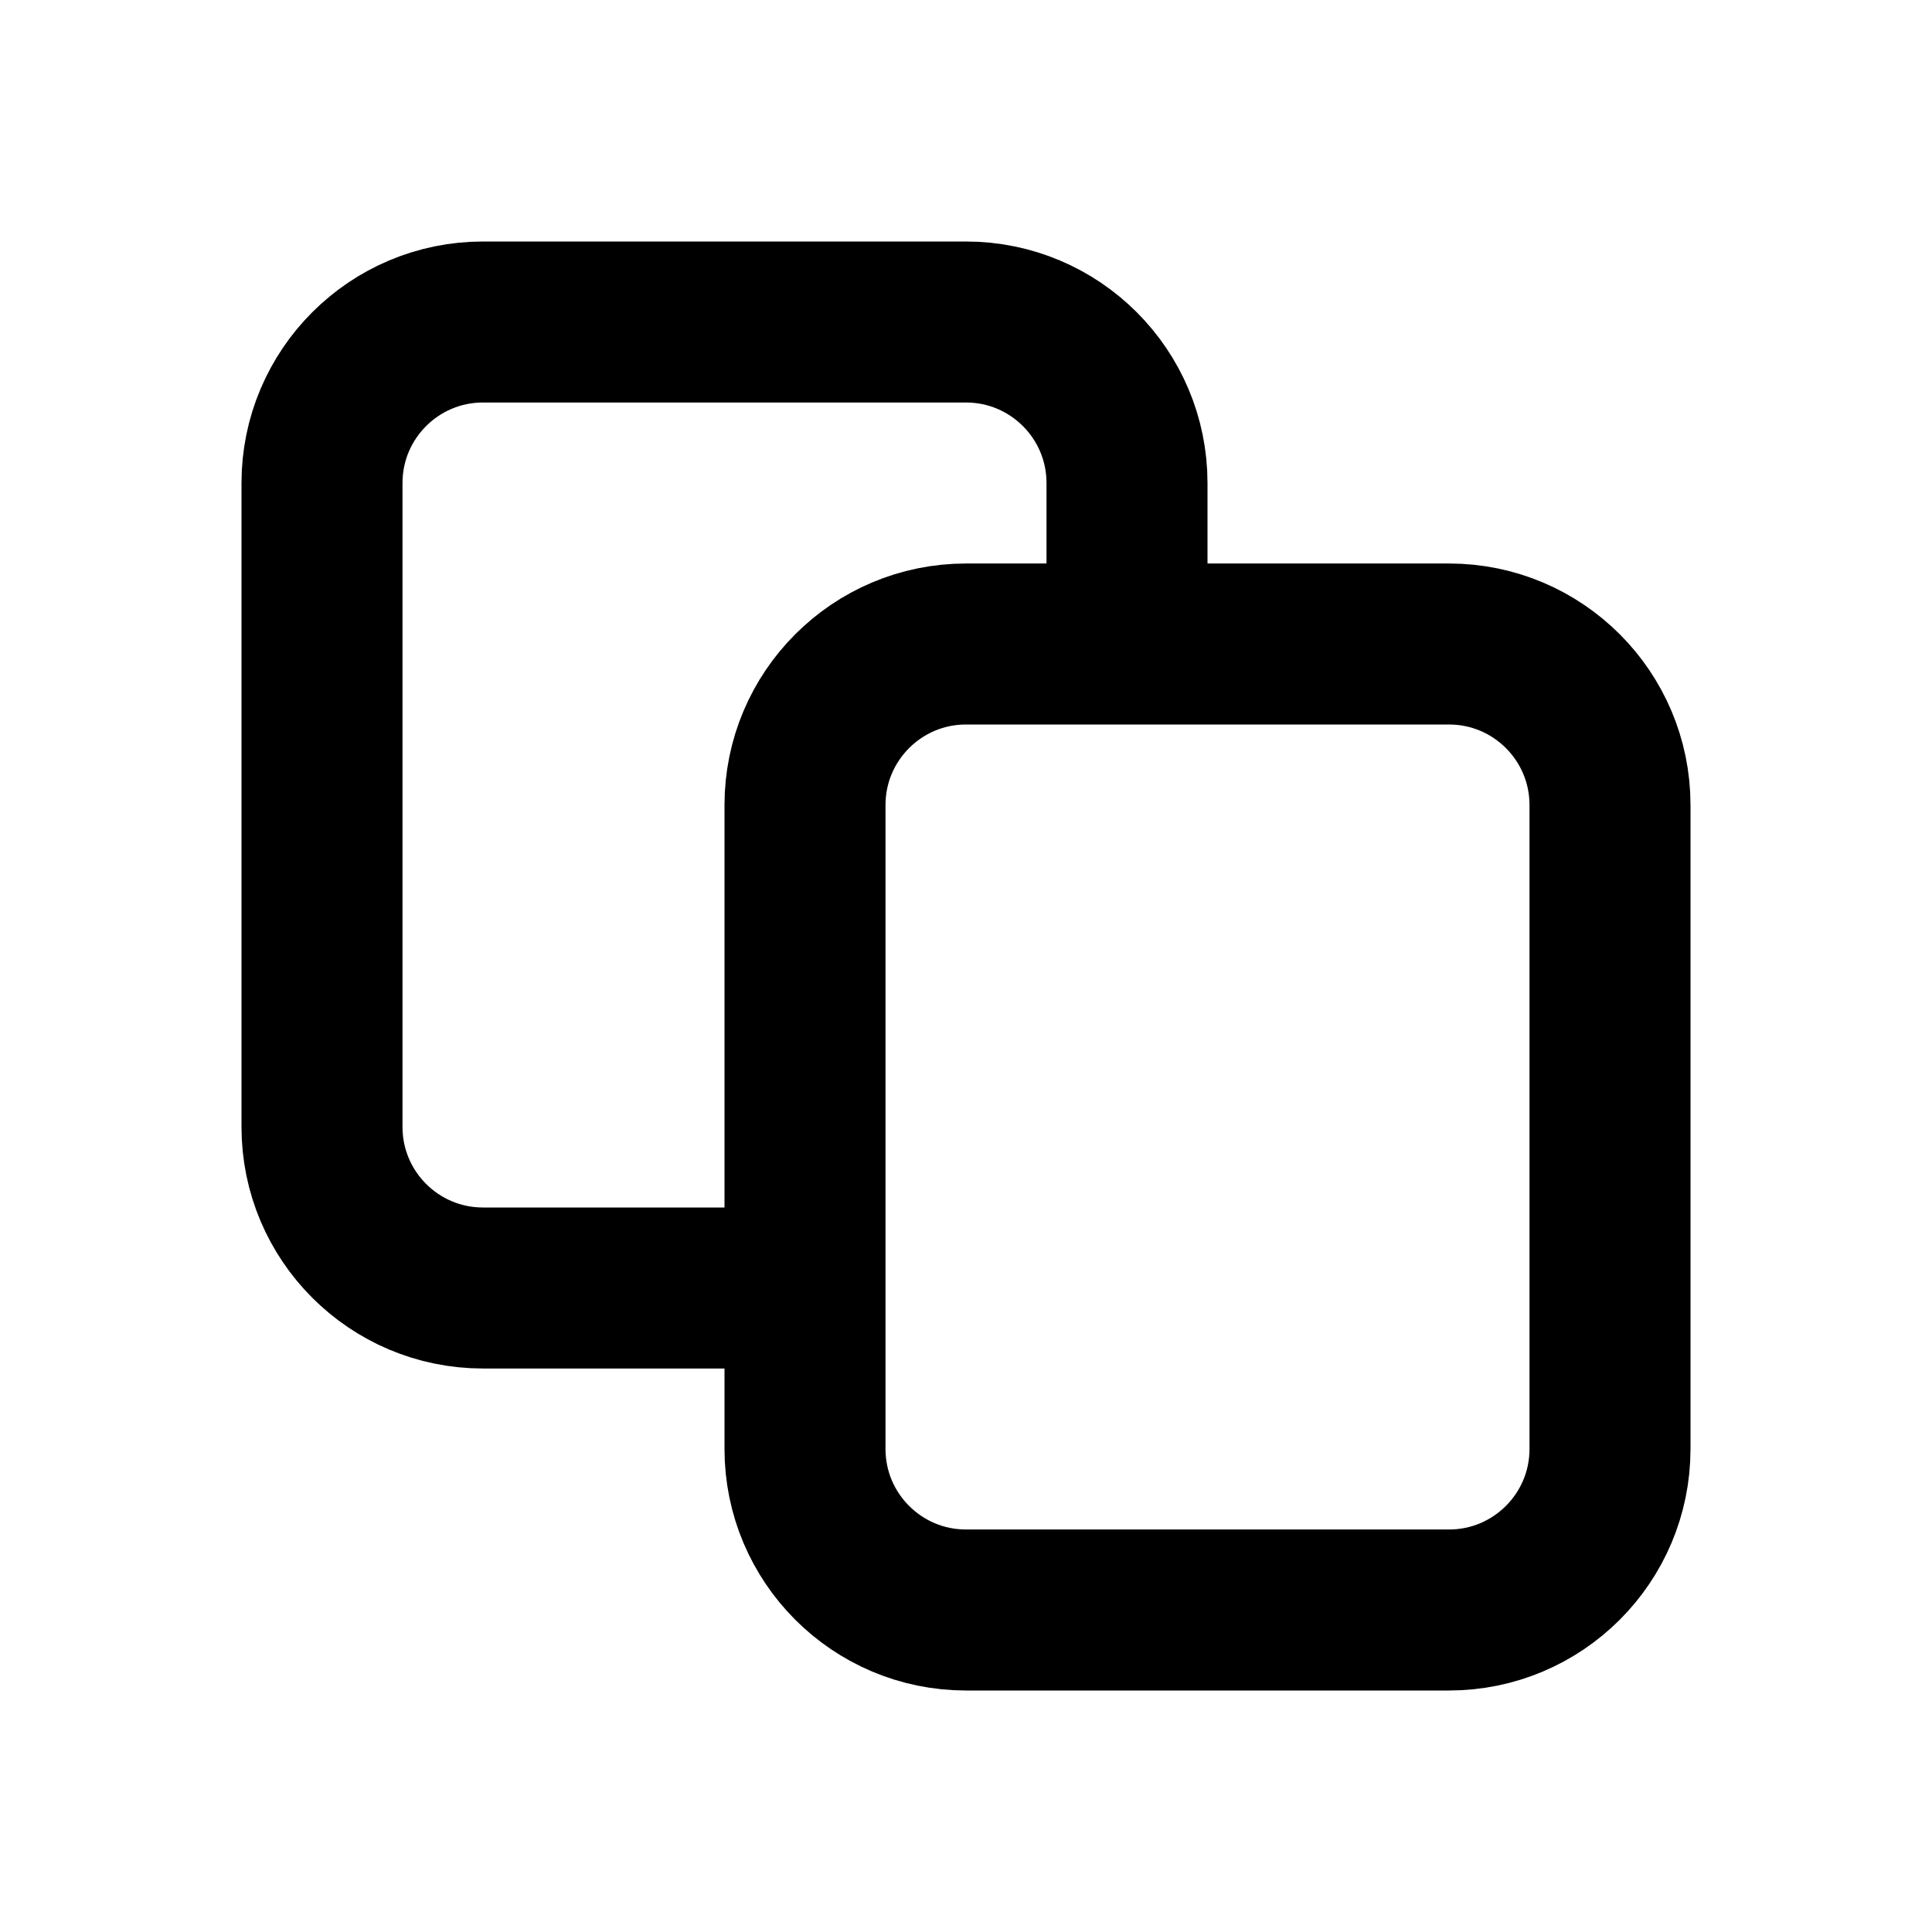
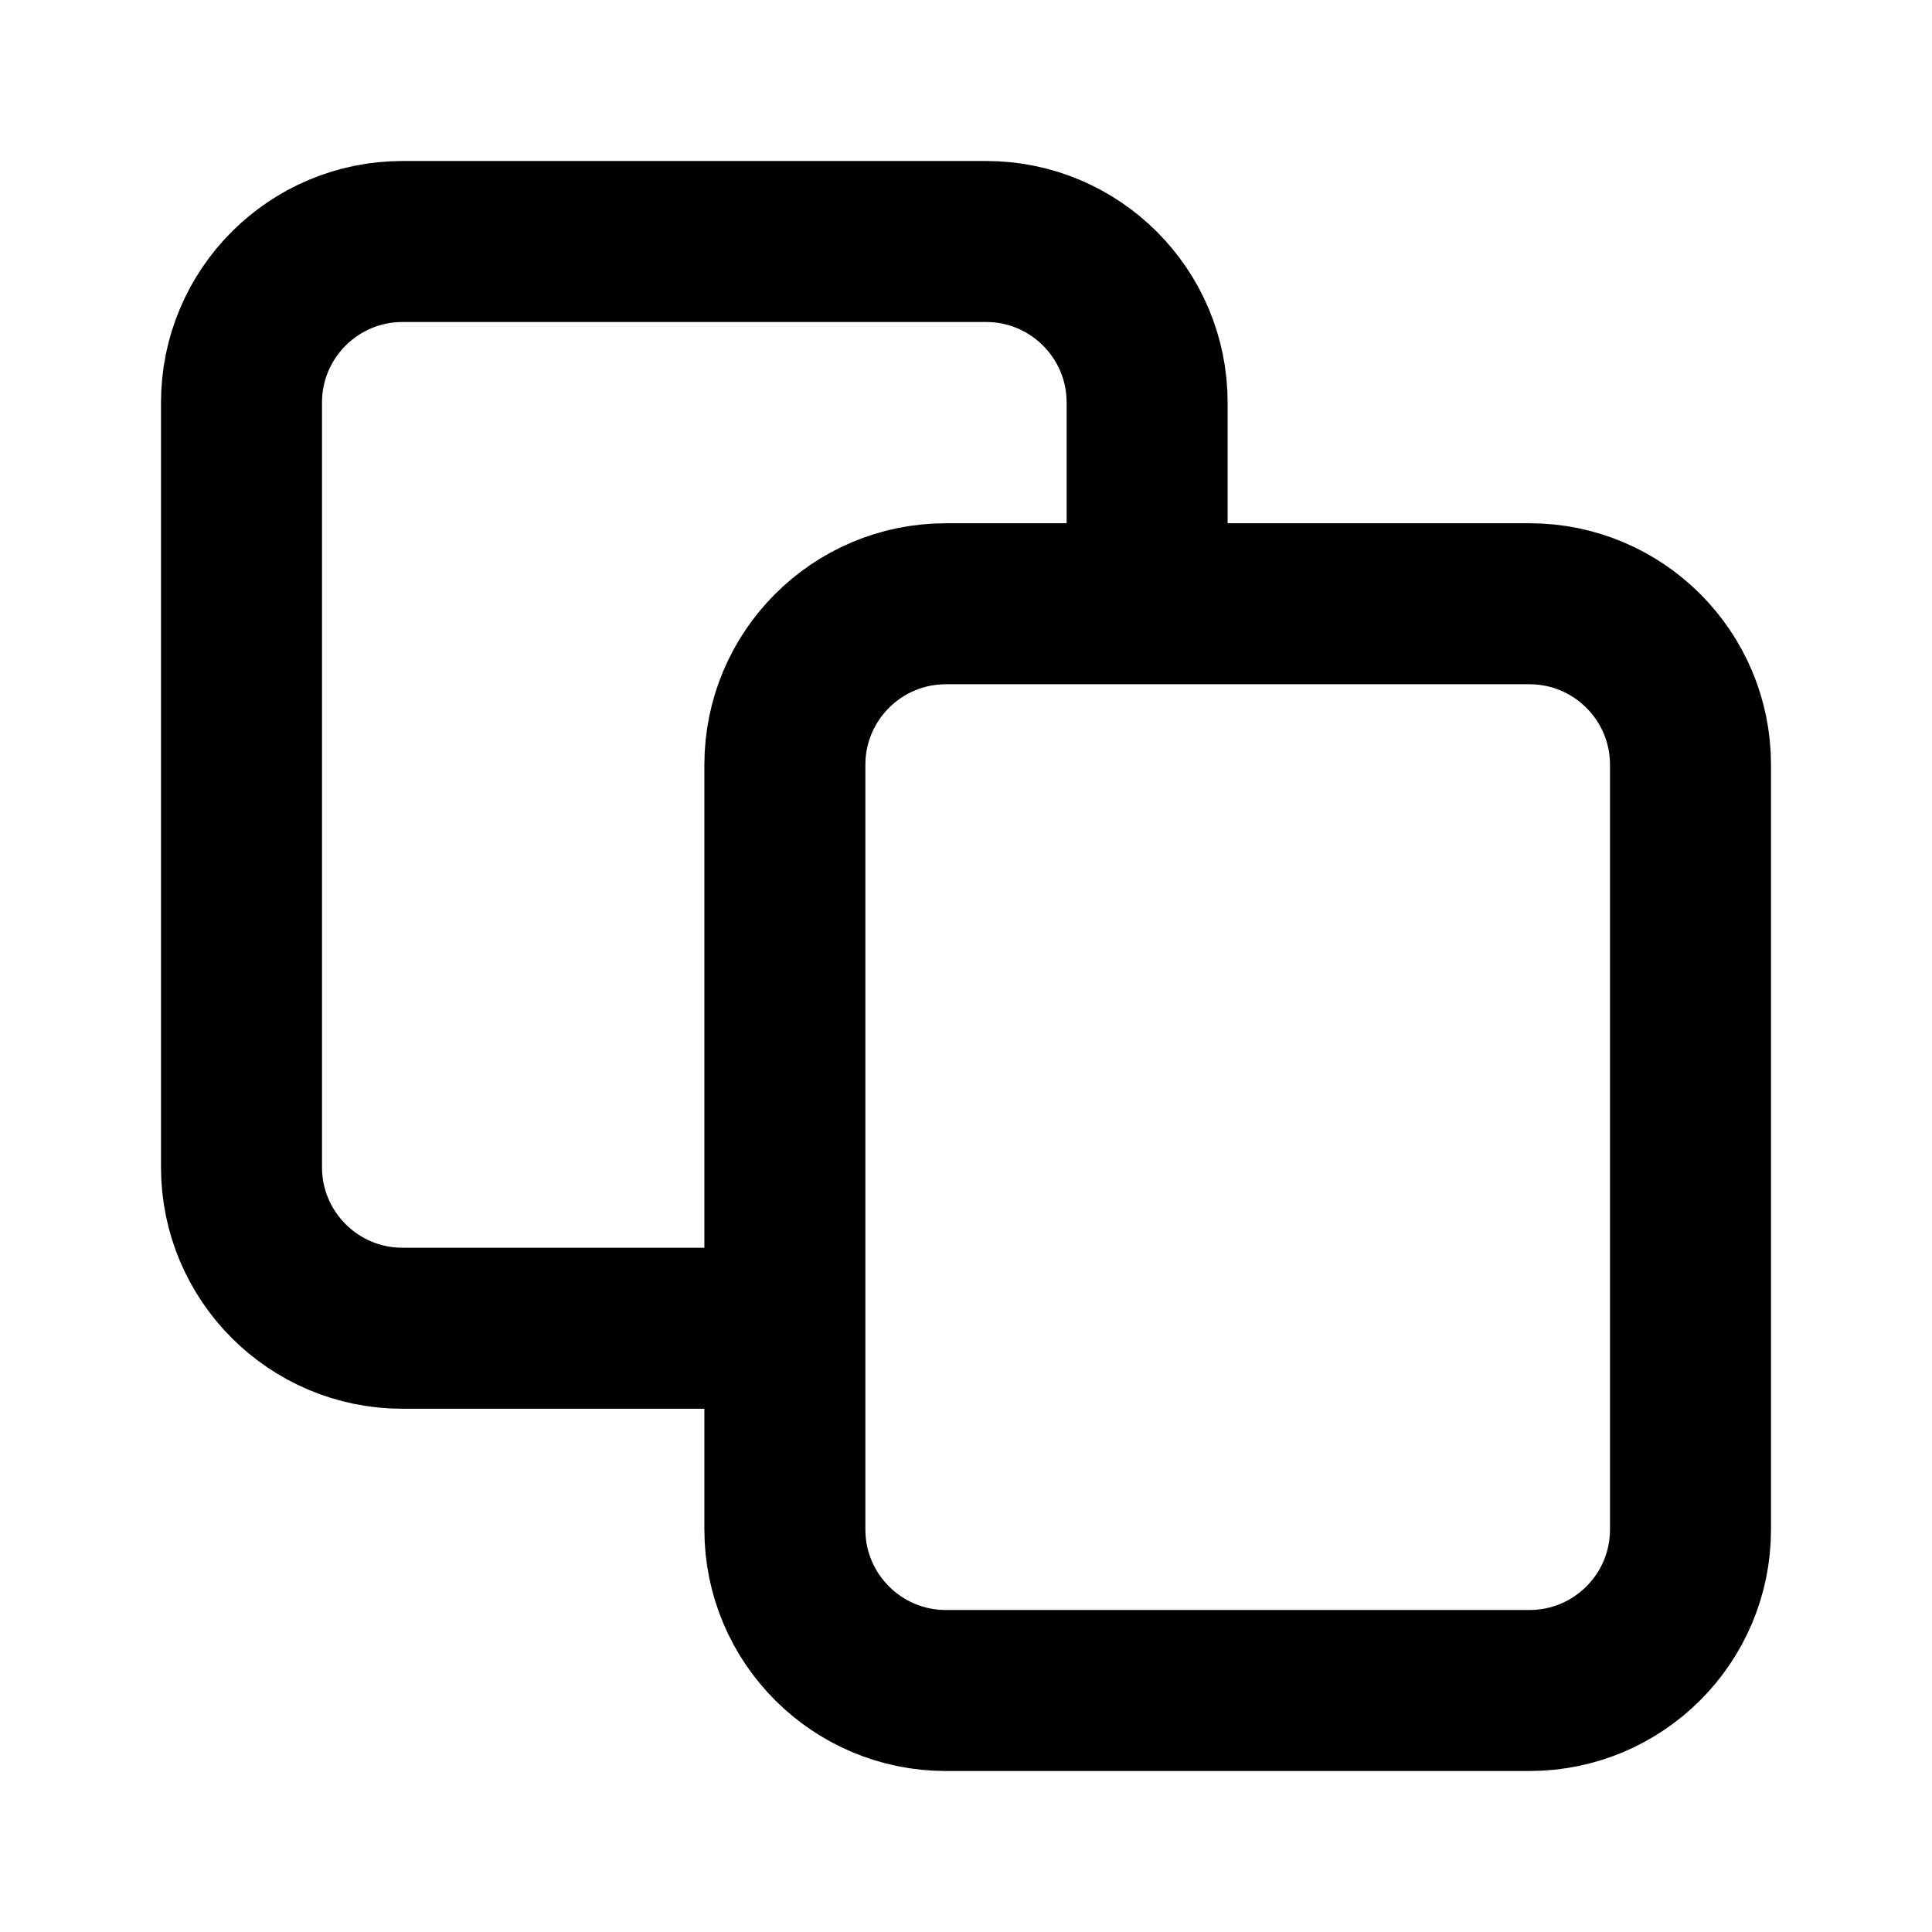
<svg xmlns="http://www.w3.org/2000/svg" width="12" height="12" viewBox="0 0 12 12" fill="none">
-   <path d="M7 4V3C7 2.448 6.552 2 6 2H3C2.448 2 2 2.448 2 3V7C2 7.552 2.448 8 3 8H5M6 10H9C9.552 10 10 9.552 10 9V5C10 4.448 9.552 4 9 4H6C5.448 4 5 4.448 5 5V9C5 9.552 5.448 10 6 10Z" stroke="black" stroke-linecap="round" stroke-linejoin="round" />
+   <path d="M7.125 3.75V2.5C7.125 1.948 6.677 1.5 6.125 1.5H2.5C1.948 1.5 1.5 1.948 1.5 2.5V7.25C1.5 7.802 1.948 8.25 2.5 8.25H4.875M5.875 10.5H9.5C10.052 10.5 10.5 10.052 10.5 9.5V4.75C10.5 4.198 10.052 3.75 9.5 3.75H5.875C5.323 3.75 4.875 4.198 4.875 4.75V9.5C4.875 10.052 5.323 10.5 5.875 10.5Z" stroke="black" stroke-linecap="round" stroke-linejoin="round" />
</svg>
